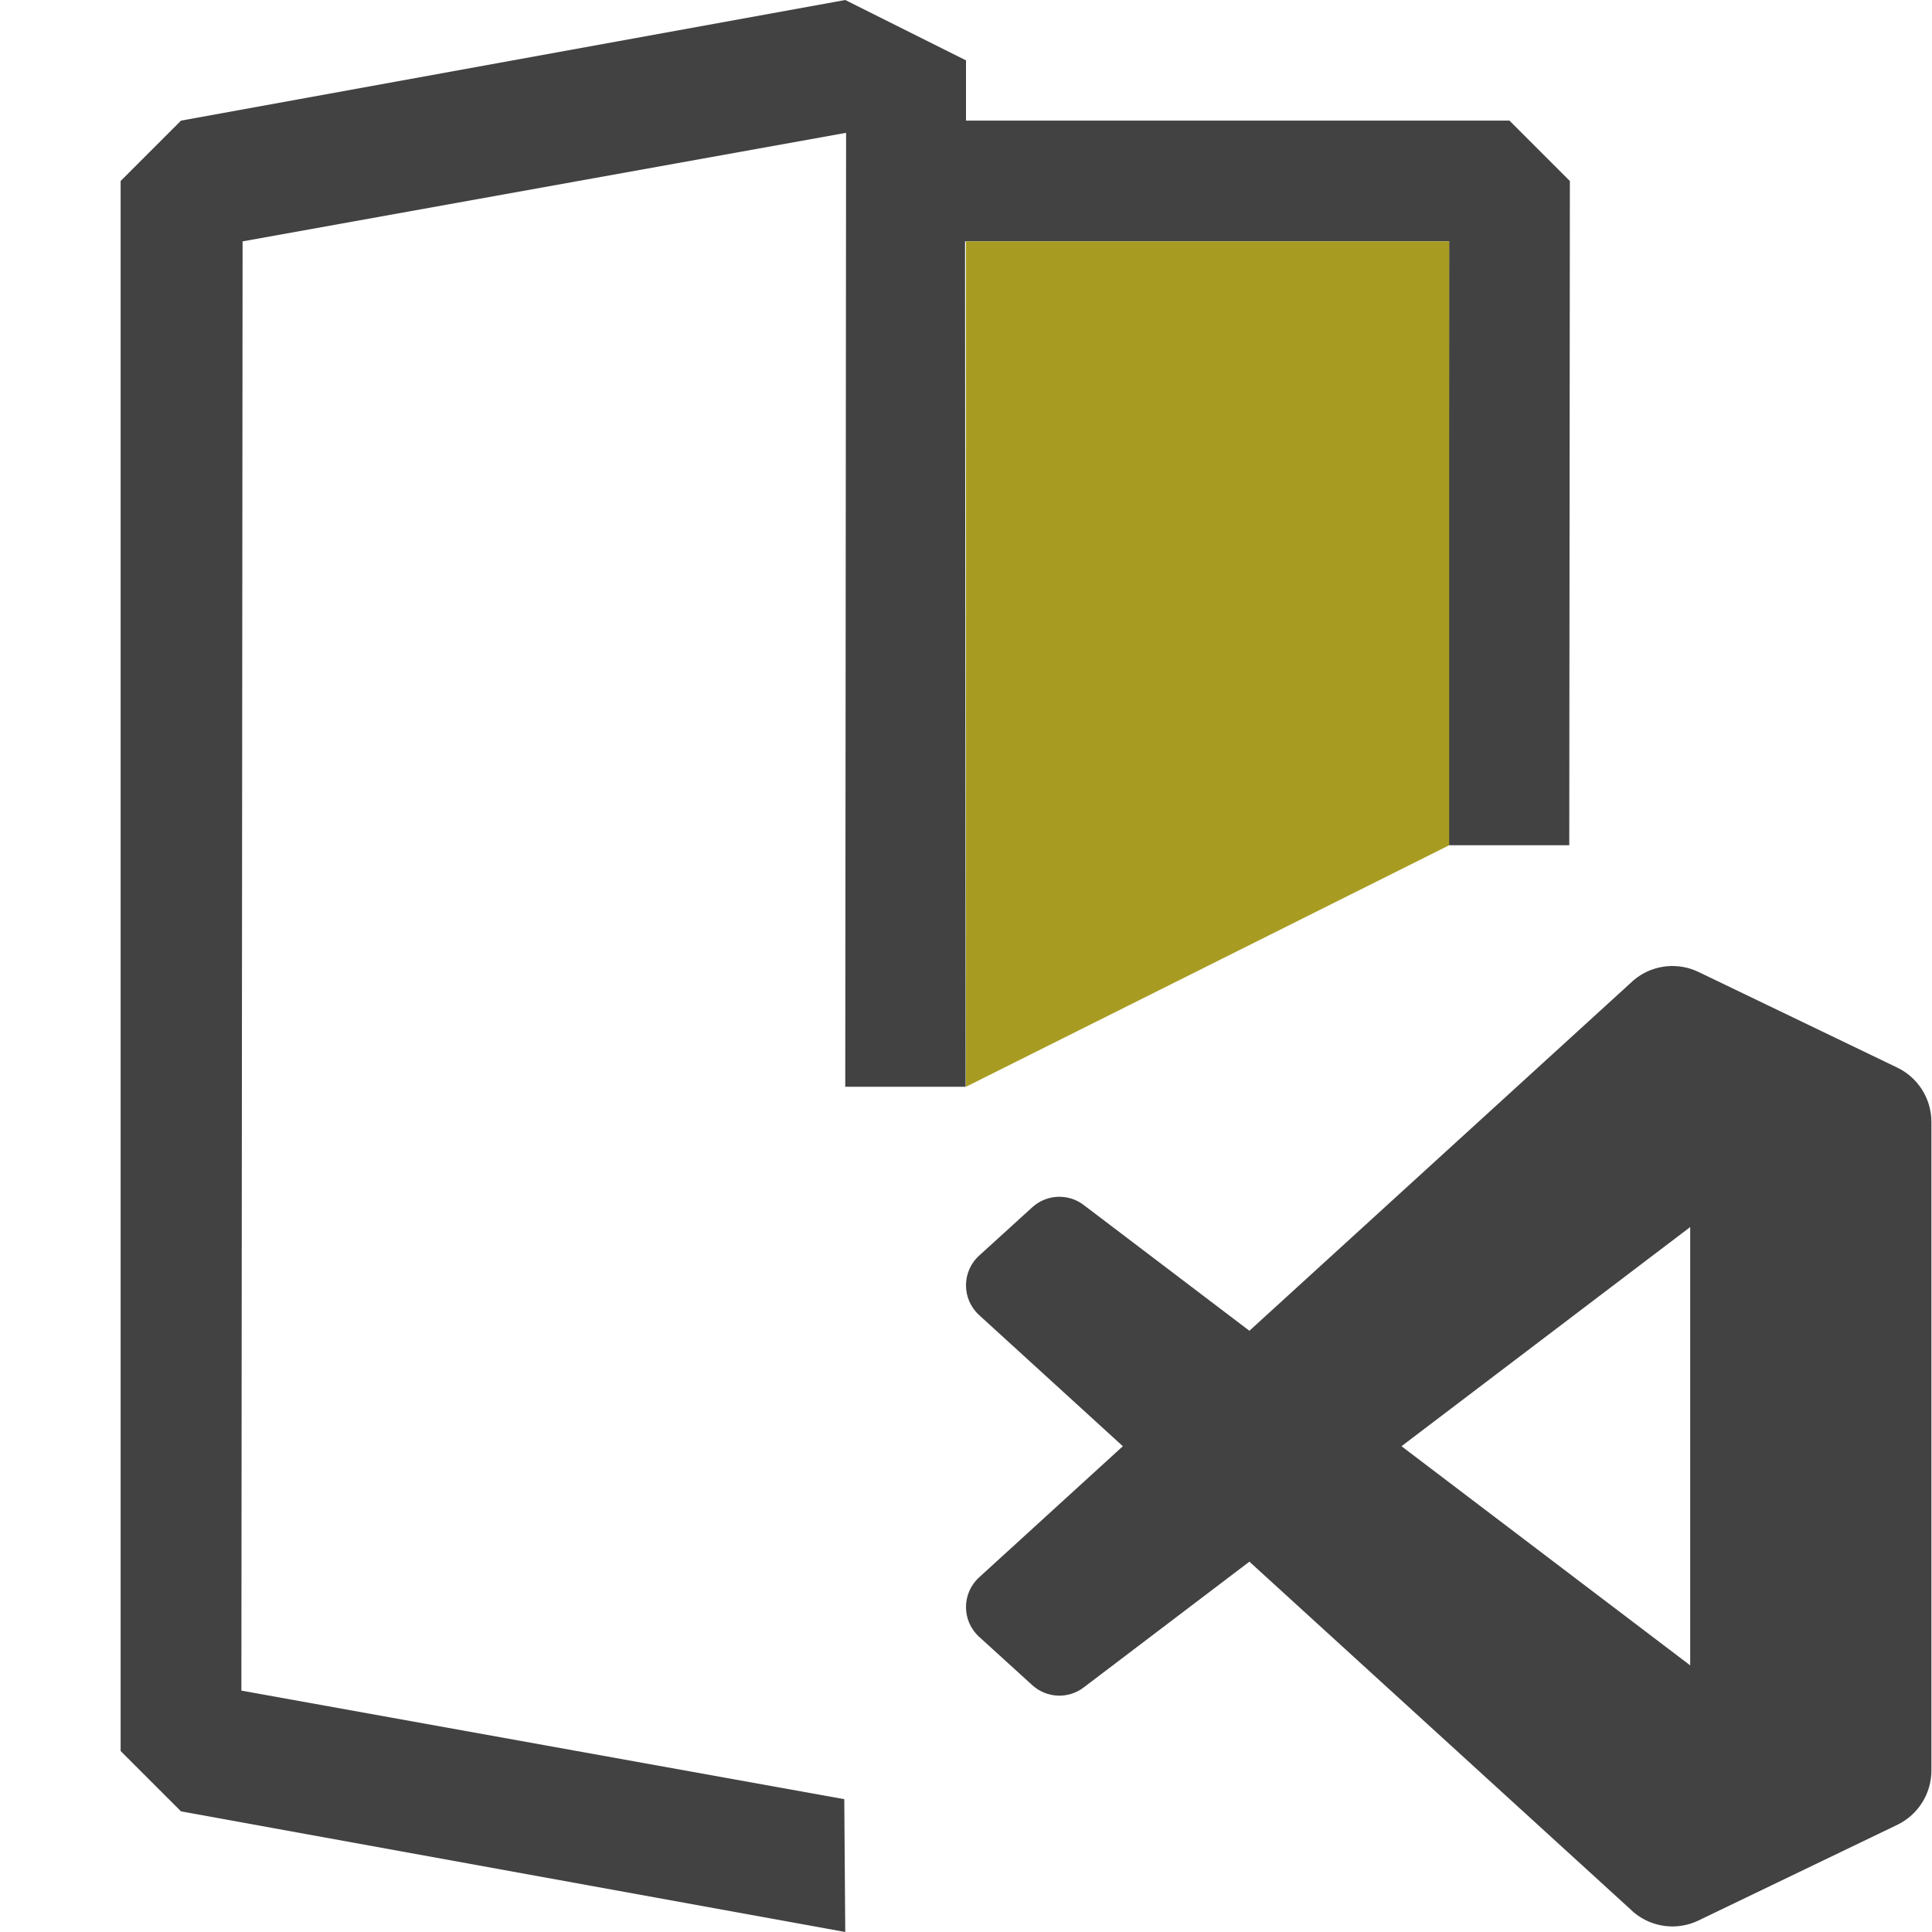
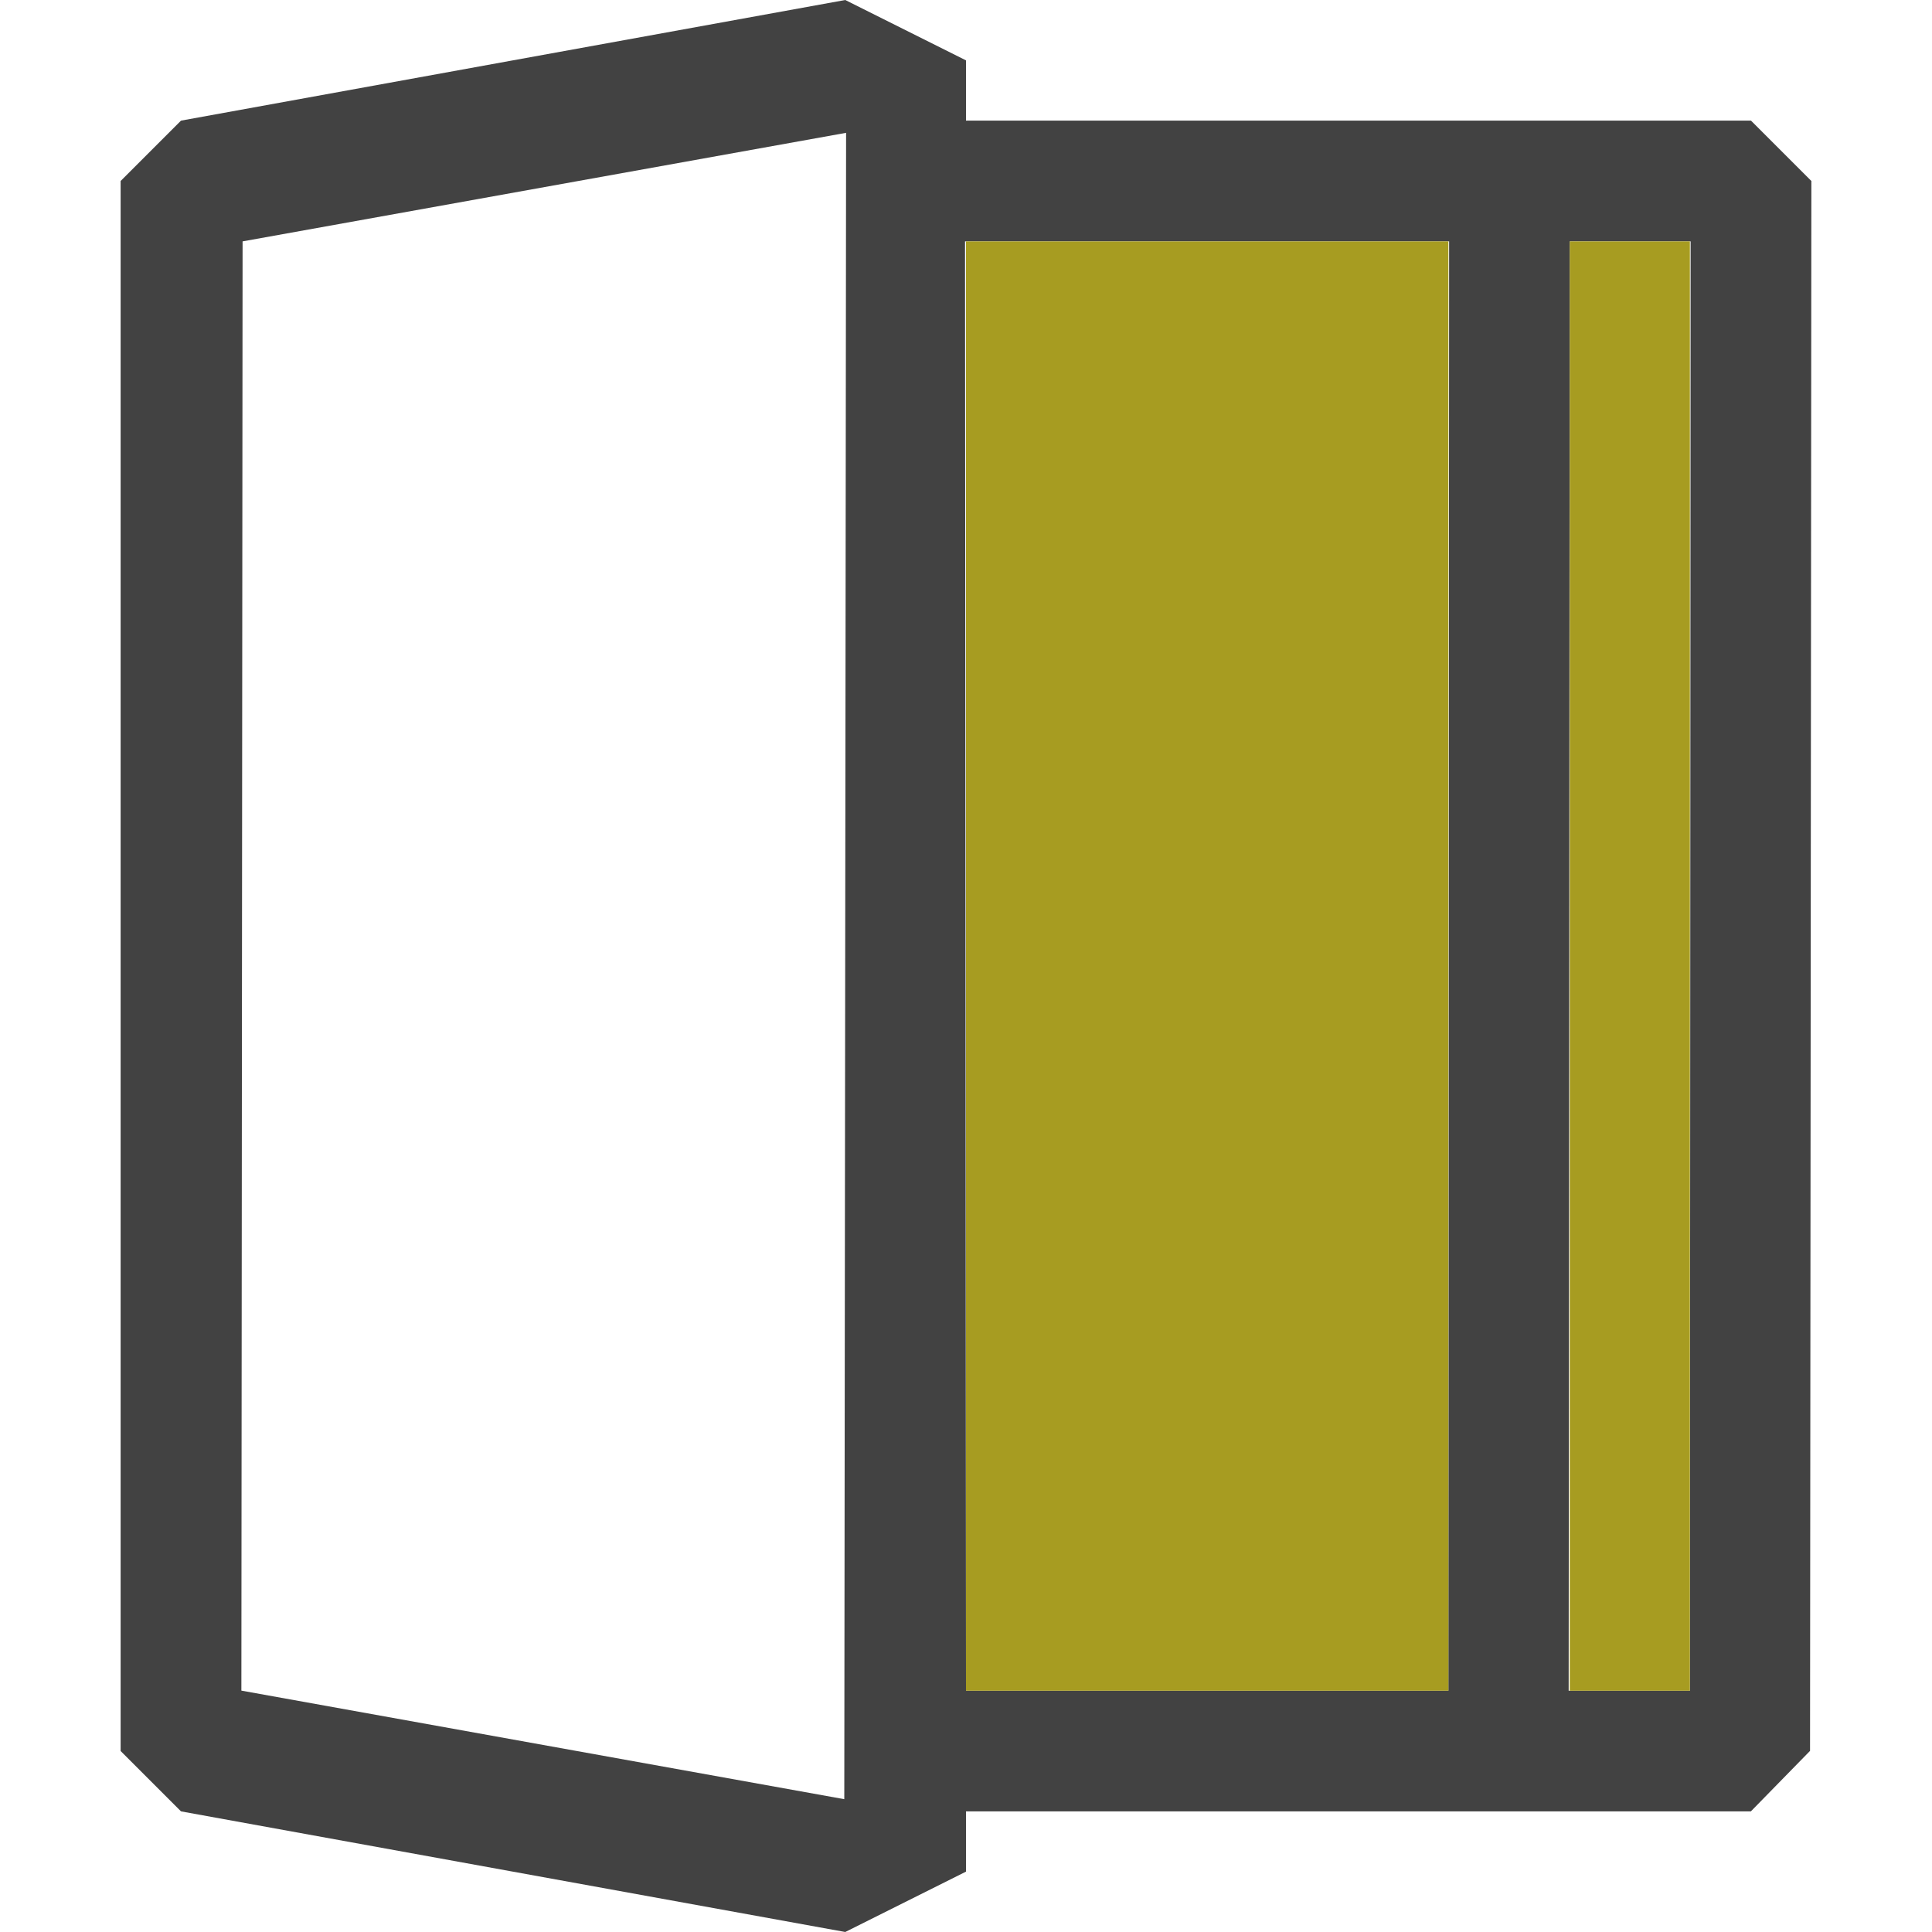
- <svg xmlns="http://www.w3.org/2000/svg" width="16px" height="16px" viewBox="0 0 16 16" version="1.1" xml:space="preserve" style="fill-rule:evenodd;clip-rule:evenodd;stroke-linejoin:round;stroke-miterlimit:2;">
-   <g transform="matrix(0.0312309,0,0,0.0312309,8.00488,7.97939)">
-     <path d="M181.378,254.252C185.41,255.822 190.008,255.722 194.077,253.764L246.783,228.402C252.322,225.737 255.844,220.132 255.844,213.983L255.844,42.018C255.844,35.869 252.322,30.264 246.784,27.599L194.077,2.237C188.737,-0.333 182.486,0.296 177.798,3.704C177.129,4.191 176.491,4.734 175.892,5.333L74.993,97.386L31.043,64.025C26.952,60.919 21.229,61.173 17.429,64.63L3.333,77.452C-1.315,81.68 -1.32,88.993 3.322,93.227L41.436,128L3.322,162.773C-1.32,167.008 -1.315,174.32 3.333,178.548L17.429,191.37C21.229,194.827 26.952,195.081 31.043,191.976L74.993,158.614L175.892,250.667C177.488,252.264 179.363,253.467 181.378,254.252ZM191.883,69.885L115.323,128L191.883,186.115L191.883,69.885Z" style="fill:rgb(66,66,66);" />
-   </g>
-   <path d="M6.992,14.9L7,16L1.499,15.001L0.999,14.501L0.999,1.499L1.499,0.999L7,0L8,0.5L8,0.999L12.501,0.999L13.001,1.499L12.996,7L11.998,7L12.001,1.999L7.992,1.999L7.997,9L7,9L7.007,1.1L2.009,1.999L1.999,14.001L6.992,14.9Z" style="fill:rgb(66,66,66);" />
-   <g transform="matrix(1.99184,0,0,1,-11.9027,0)">
-     <path d="M12.001,1.999L9.992,1.999L9.992,9L12.001,7L12.001,1.999Z" style="fill:rgb(167,156,33);" />
-   </g>
+ <svg xmlns="http://www.w3.org/2000/svg" width="100%" height="100%" viewBox="0 0 16 16" version="1.1" xml:space="preserve" style="fill-rule:evenodd;clip-rule:evenodd;stroke-linejoin:round;stroke-miterlimit:2;">
+   <path d="M14.5,15.001L8,15.001L8,15.5L7,16L1.499,15.001L0.999,14.501L0.999,1.499L1.499,0.999L7,0L8,0.5L8,0.999L14.501,0.999L15.001,1.499L14.99,14.5L14.5,15.001ZM6.992,14.9L7.007,1.1L2.009,1.999L1.999,14.001L6.992,14.9ZM13,1.999L14.001,1.999L13.995,14.002L12.991,14.002L13,1.999ZM12.001,1.999L7.992,1.999L8,14.002L11.995,14.002L12.001,1.999Z" style="fill:rgb(66,66,66);" />
+   <path d="M11.995,1.999L8,1.999L8,14.002L11.995,14.002L11.995,1.999ZM13.995,1.999L13,1.999L13,14.002L13.995,14.002L13.995,1.999Z" style="fill:rgb(167,156,33)" />
</svg>
